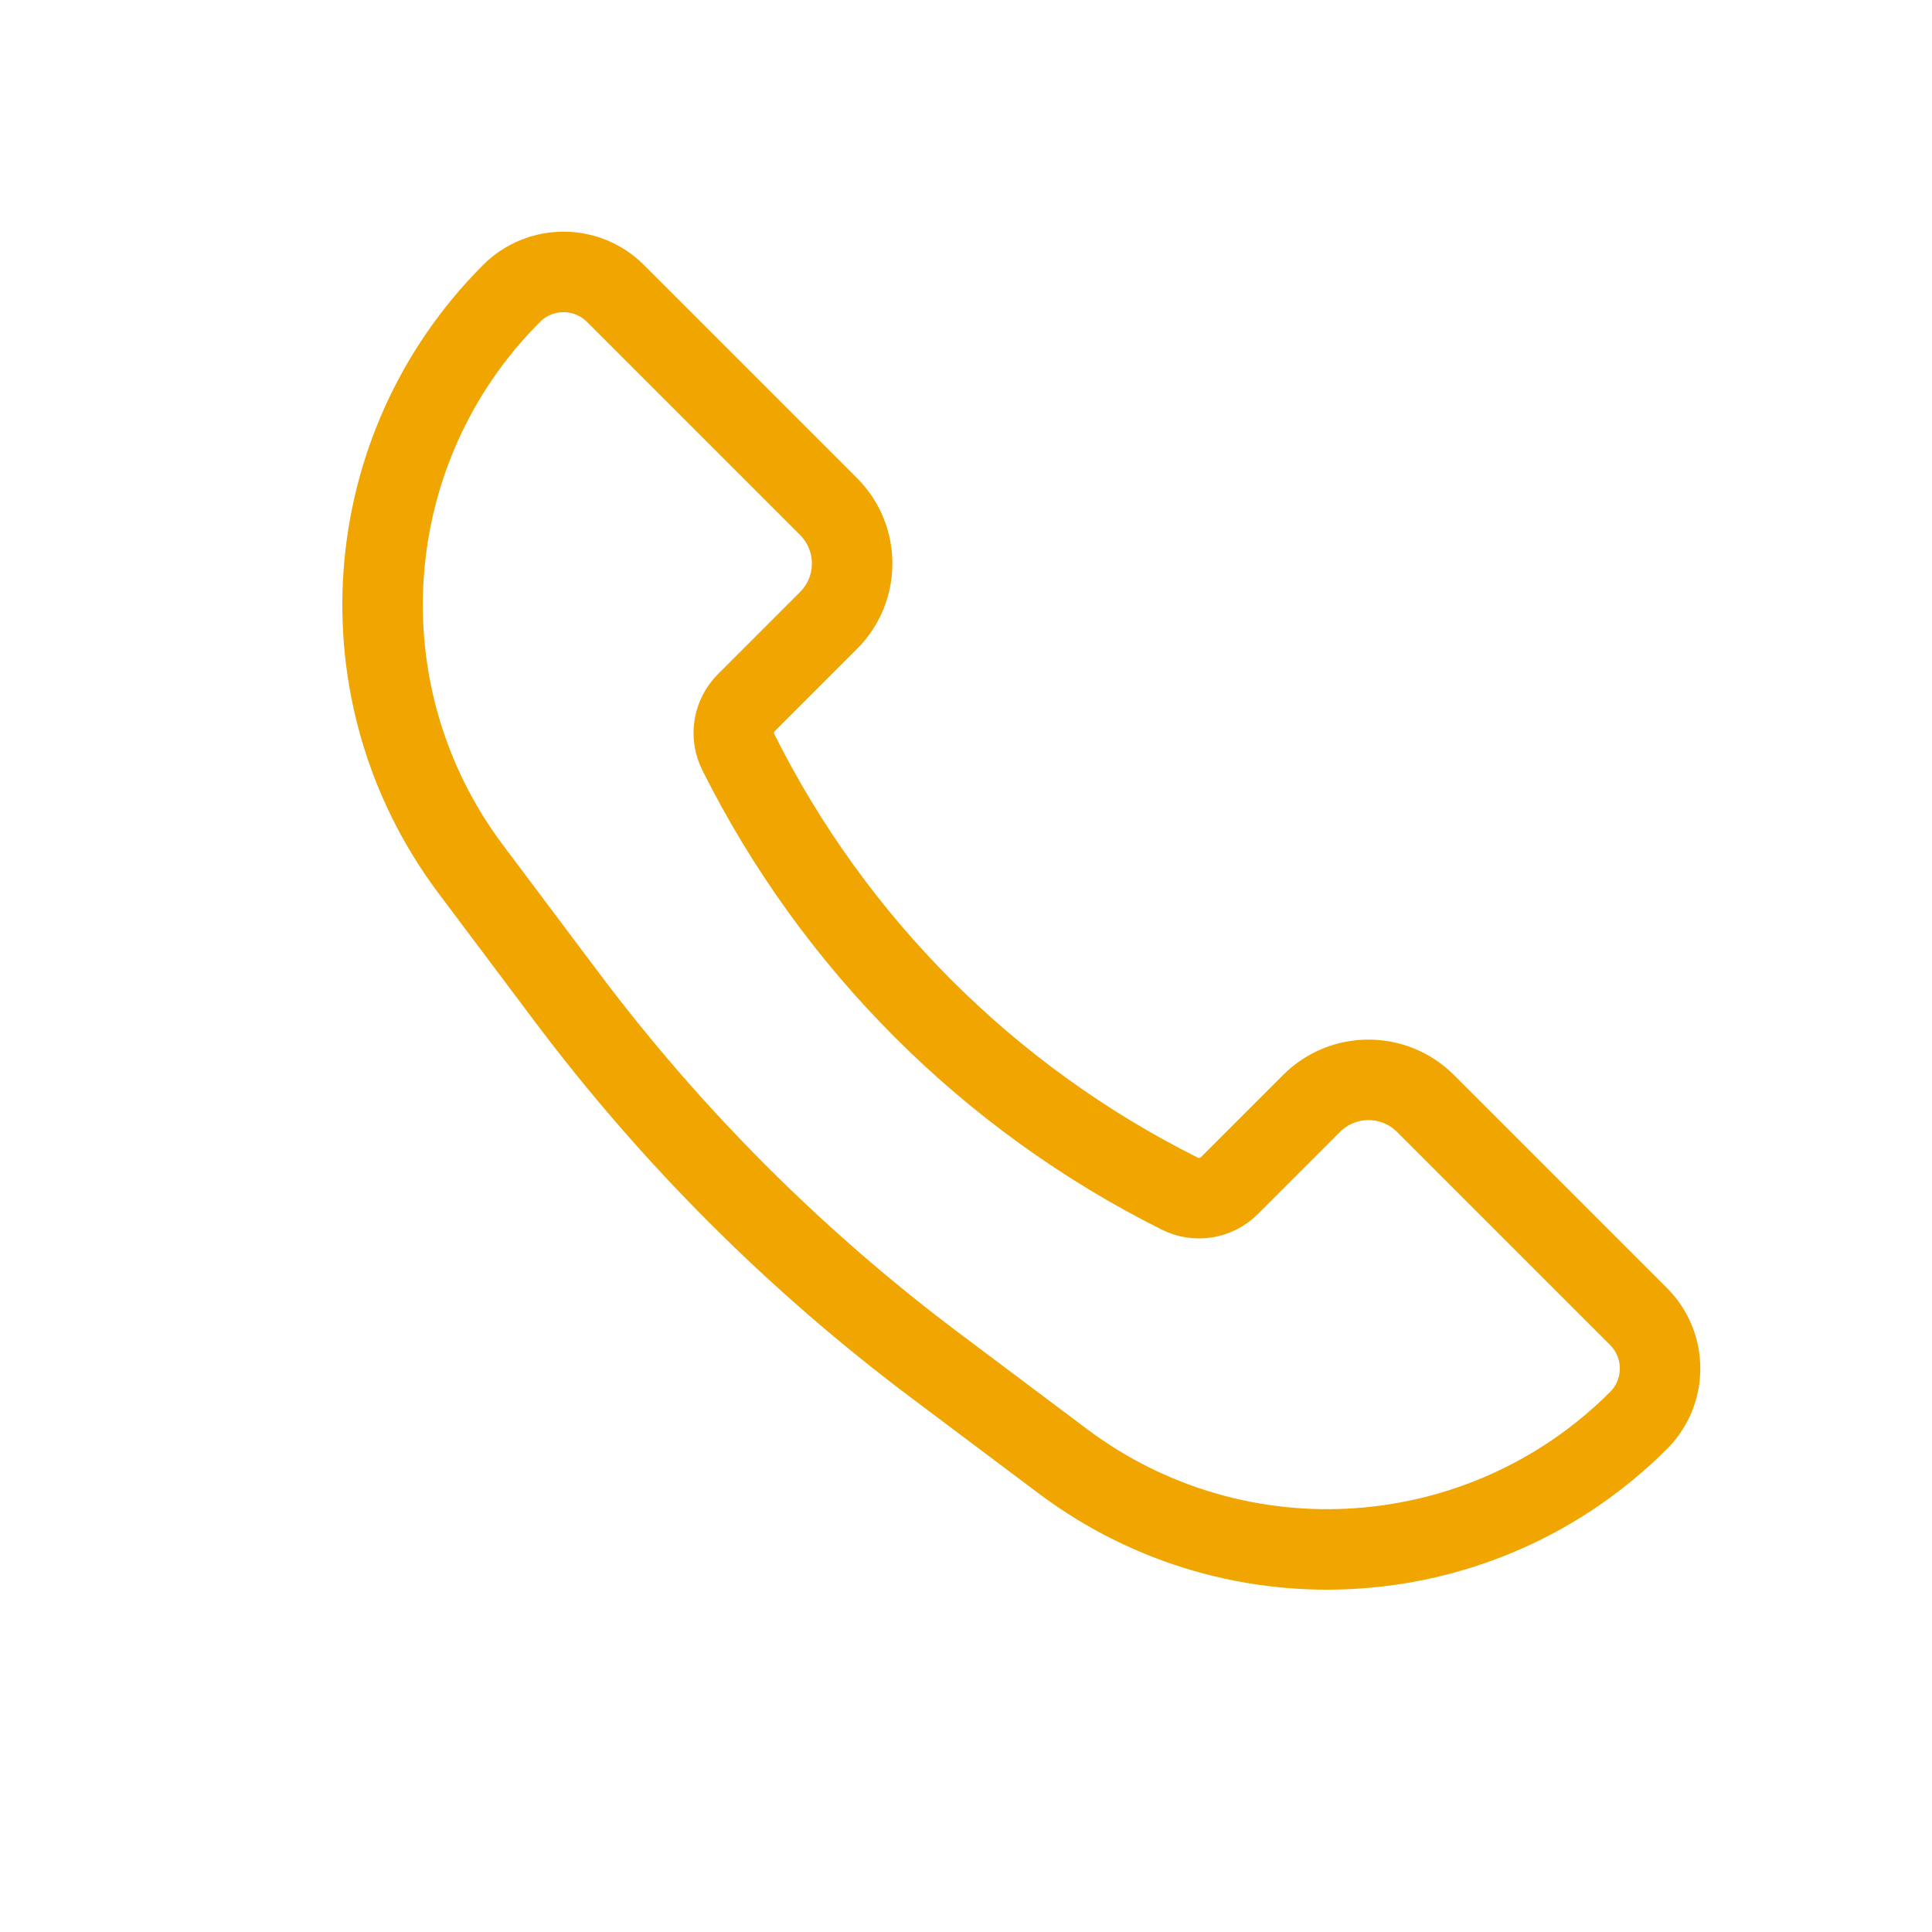
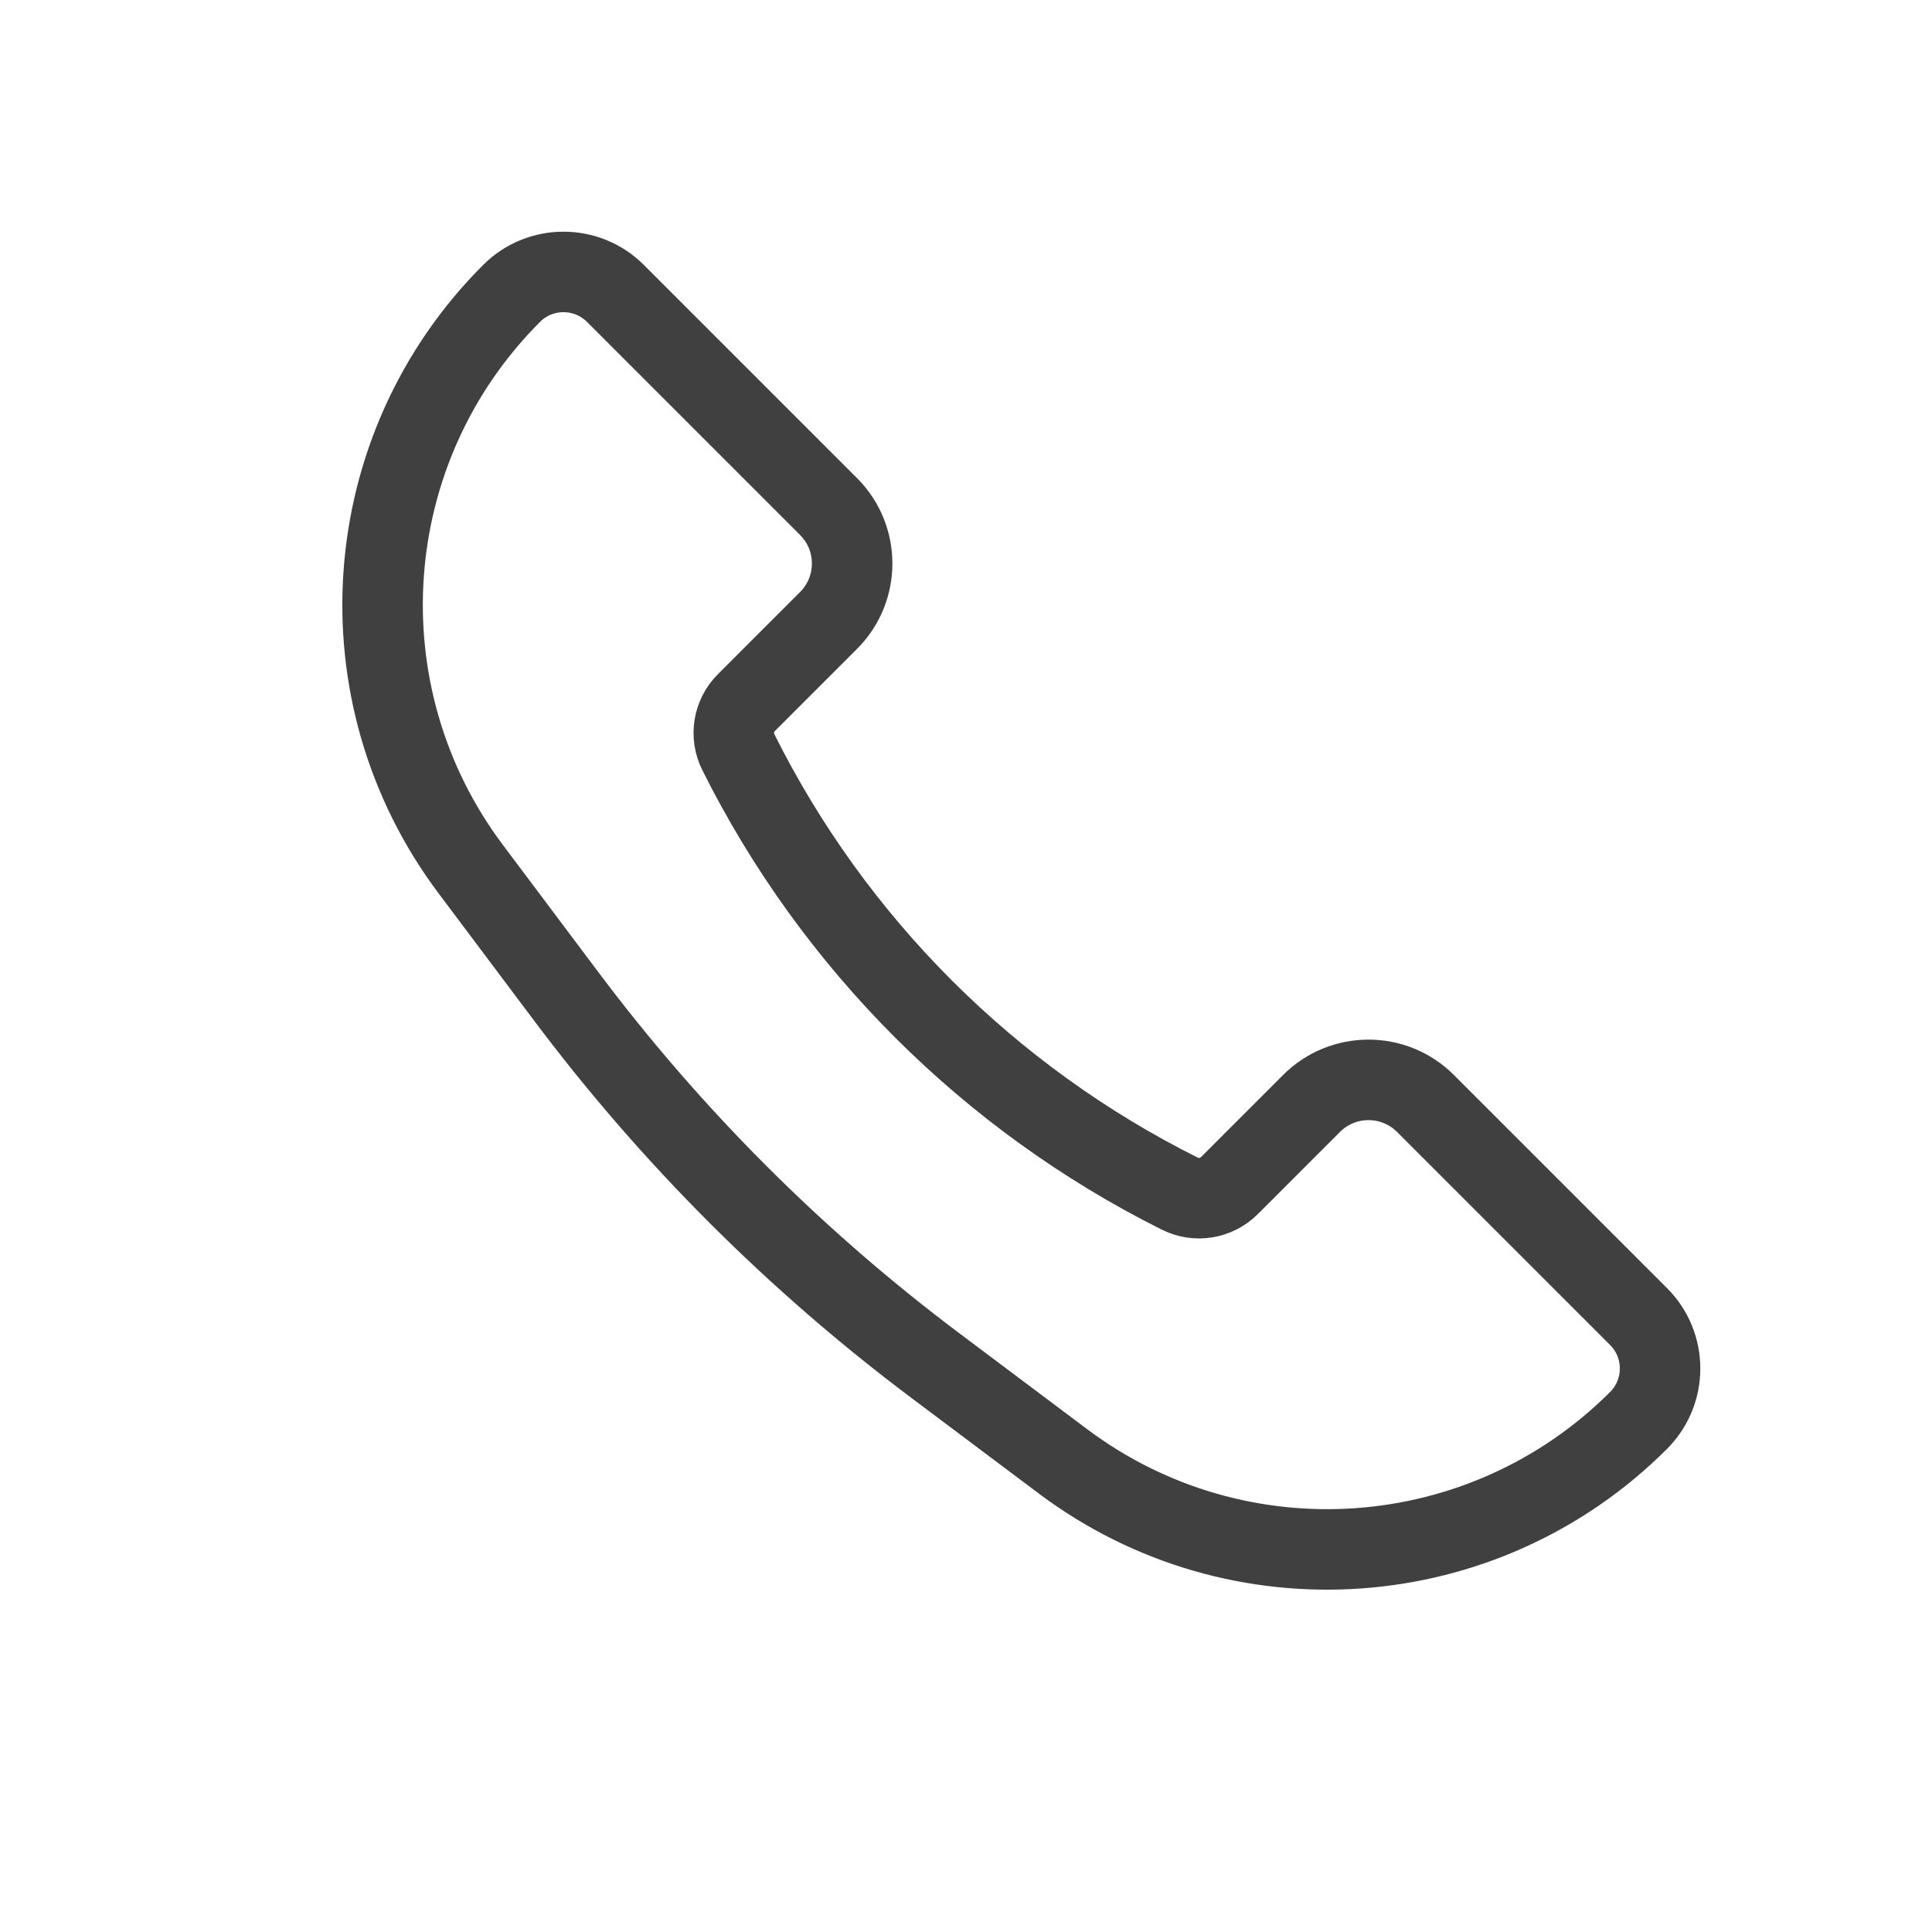
<svg xmlns="http://www.w3.org/2000/svg" width="24" height="24" viewBox="0 0 24 24" fill="none">
-   <path d="M17.707 13.707L20.355 16.355C20.711 16.711 20.711 17.289 20.355 17.645C18.43 19.57 15.382 19.787 13.204 18.153L11.629 16.971C9.885 15.664 8.336 14.115 7.029 12.371L5.847 10.796C4.213 8.618 4.43 5.57 6.355 3.645C6.711 3.289 7.289 3.289 7.645 3.645L10.293 6.293C10.683 6.683 10.683 7.317 10.293 7.707L9.272 8.728C9.109 8.891 9.069 9.138 9.172 9.344C10.358 11.717 12.283 13.642 14.656 14.828C14.861 14.931 15.11 14.89 15.272 14.728L16.293 13.707C16.683 13.317 17.317 13.317 17.707 13.707Z" stroke="#F0A500" />
+   <path d="M17.707 13.707L20.355 16.355C20.711 16.711 20.711 17.289 20.355 17.645C18.43 19.57 15.382 19.787 13.204 18.153L11.629 16.971C9.885 15.664 8.336 14.115 7.029 12.371L5.847 10.796C4.213 8.618 4.43 5.57 6.355 3.645C6.711 3.289 7.289 3.289 7.645 3.645L10.293 6.293C10.683 6.683 10.683 7.317 10.293 7.707L9.272 8.728C9.109 8.891 9.069 9.138 9.172 9.344C10.358 11.717 12.283 13.642 14.656 14.828C14.861 14.931 15.11 14.89 15.272 14.728L16.293 13.707C16.683 13.317 17.317 13.317 17.707 13.707Z" stroke="#404040" />
</svg>
